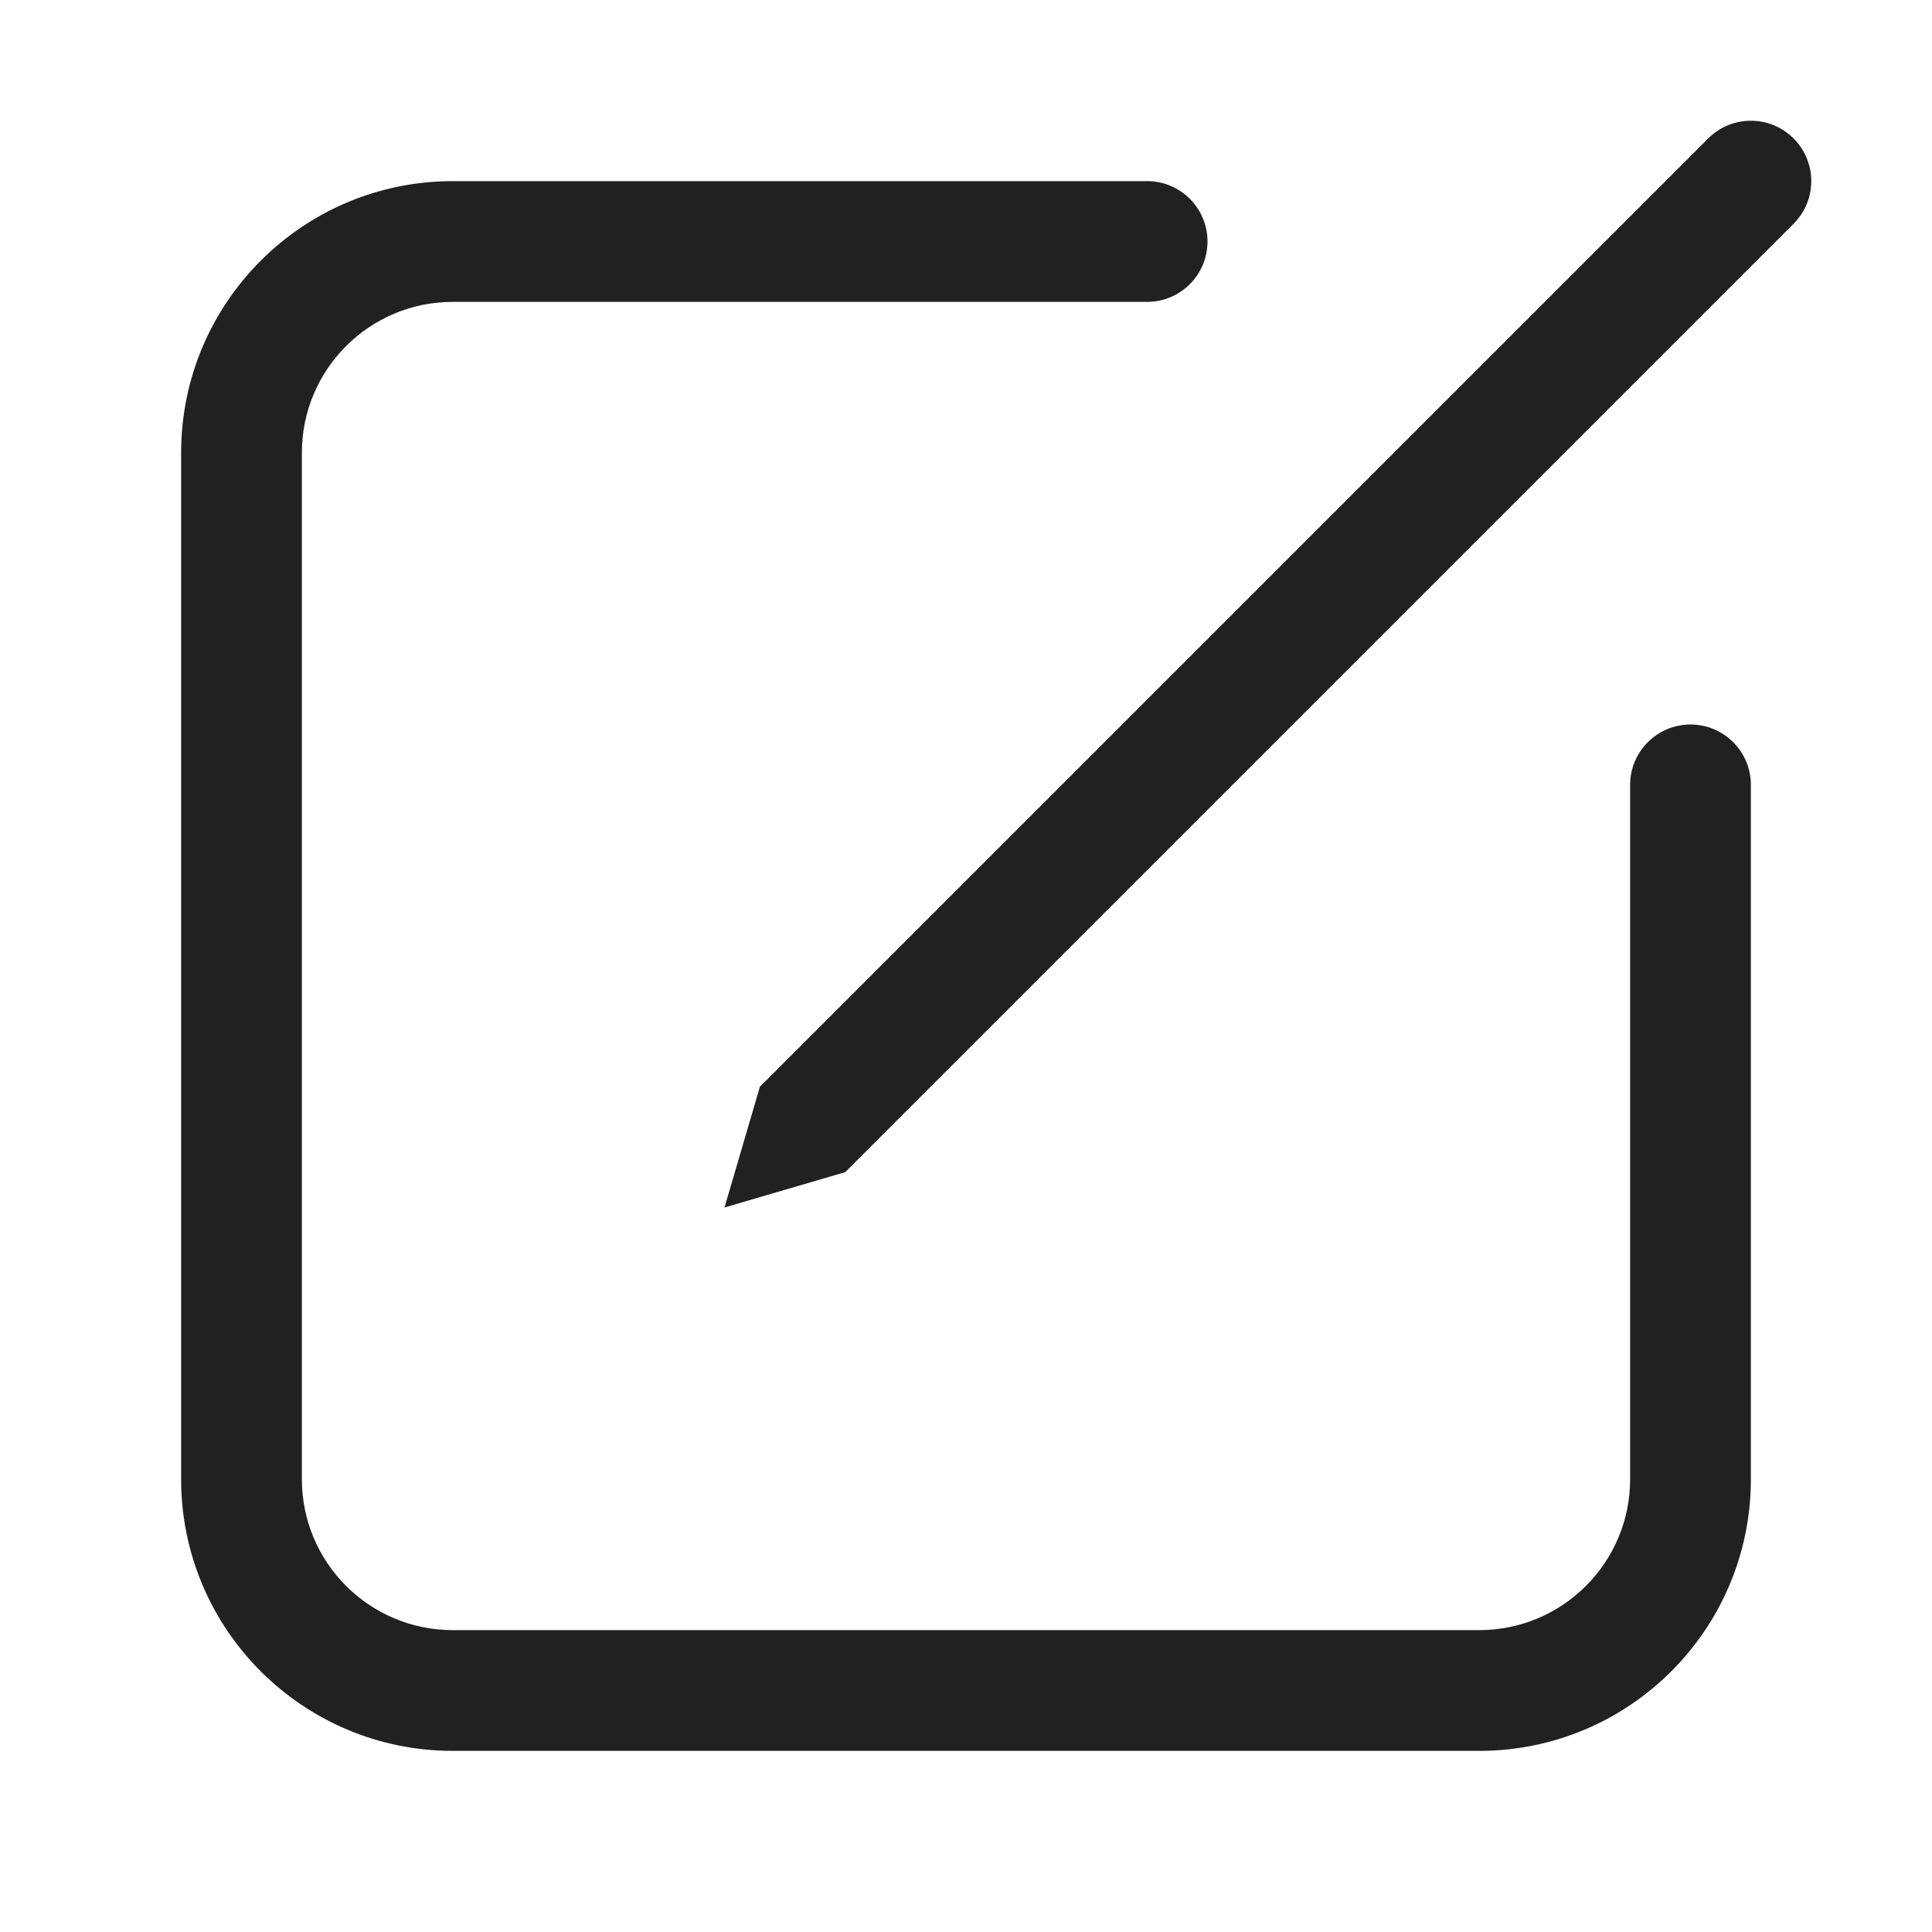
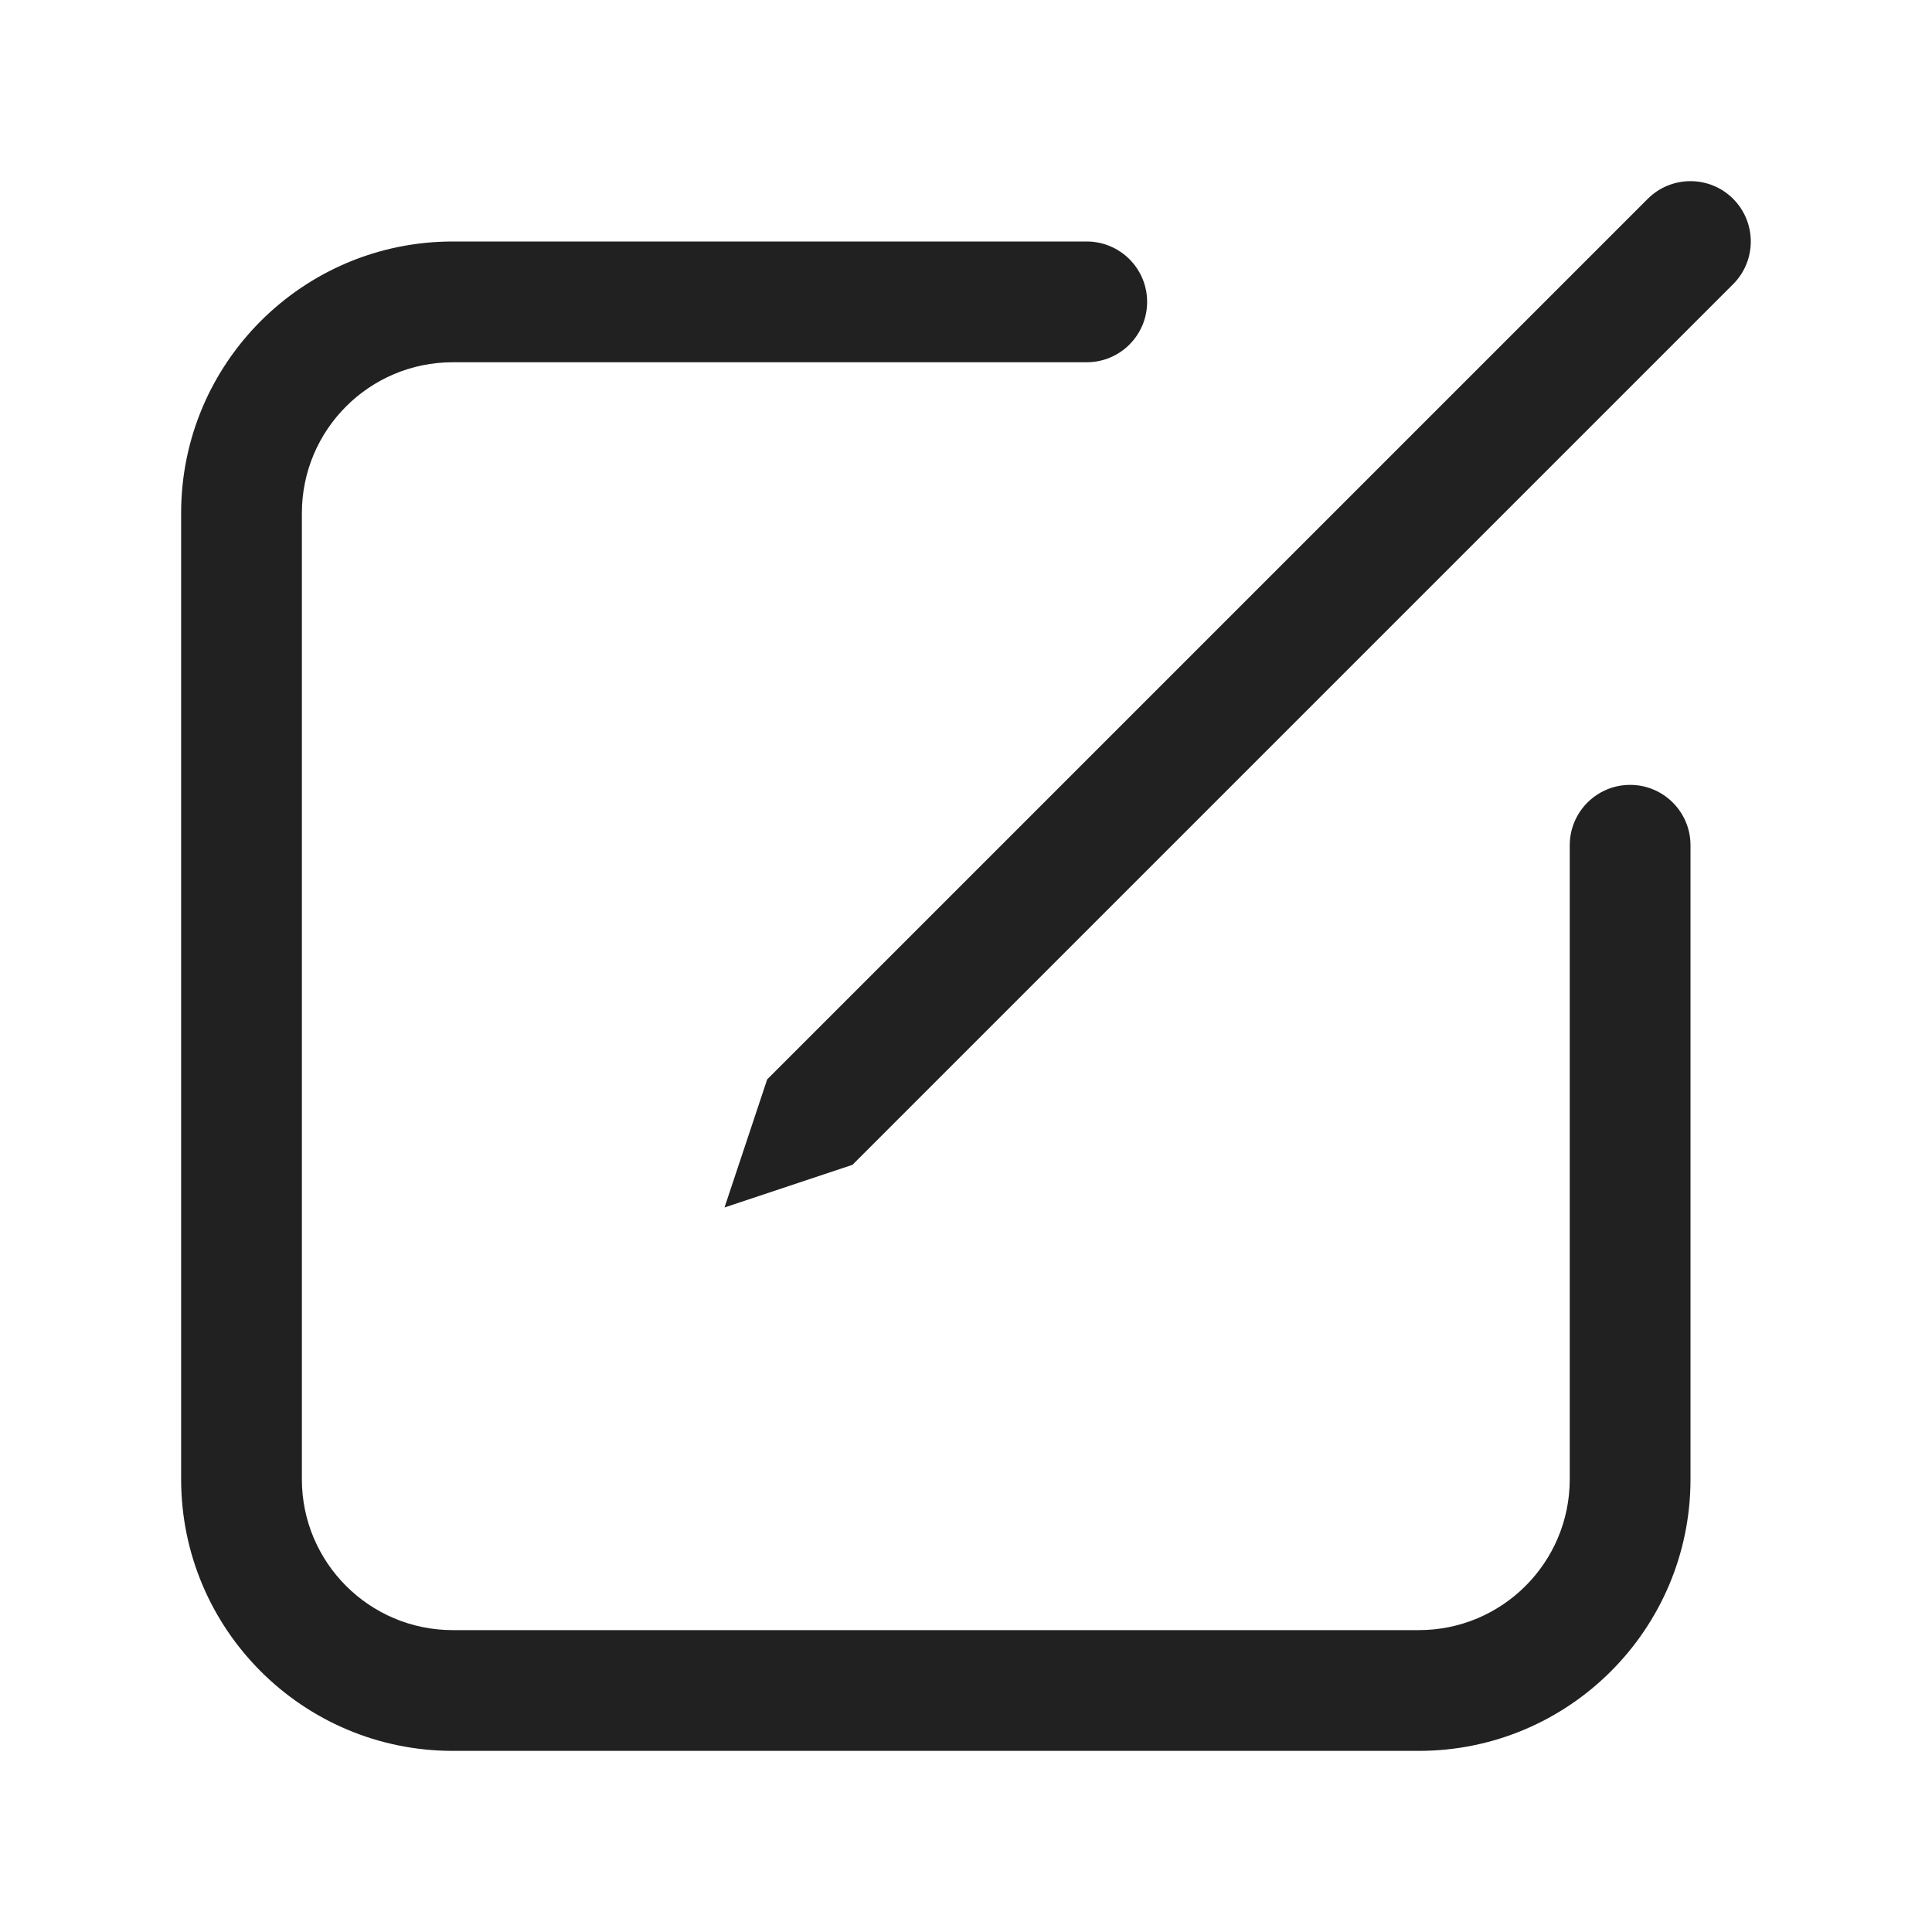
<svg xmlns="http://www.w3.org/2000/svg" width="32" height="32" viewBox="0 0 32 32" fill="none">
-   <path d="M14 19.414L29.707 3.707C30.098 3.317 30.098 2.683 29.707 2.293C29.317 1.902 28.683 1.902 28.293 2.293L12.586 18L12 20L14 19.414ZM19 3C19.552 3 20 3.448 20 4C20 4.552 19.552 5 19 5H7.5C6.119 5 5 6.119 5 7.5V24.5C5 25.881 6.119 27 7.5 27H24.5C25.881 27 27 25.881 27 24.5V13C27 12.448 27.448 12 28 12C28.552 12 29 12.448 29 13V24.5C29 26.985 26.985 29 24.5 29H7.5C5.015 29 3 26.985 3 24.5V7.5C3 5.015 5.015 3 7.5 3H19Z" fill="#212121" />
+   <path d="M18 4C18.552 4 19 4.448 19 5C19 5.552 18.552 6 18 6H7.5C6.119 6 5 7.119 5 8.5V24.5C5 25.881 6.119 27 7.5 27H23.5C24.881 27 26 25.881 26 24.5V14C26 13.448 26.448 13 27 13C27.552 13 28 13.448 28 14V24.5C28 26.985 25.985 29 23.5 29H7.5C5.015 29 3 26.985 3 24.5V8.5C3 6.015 5.015 4 7.5 4H18ZM27.292 3.293C27.683 2.903 28.316 2.903 28.706 3.293C29.096 3.684 29.096 4.317 28.706 4.707L14.12 19.293L12 20L12.707 17.878L27.292 3.293Z" fill="#212121" />
</svg>
